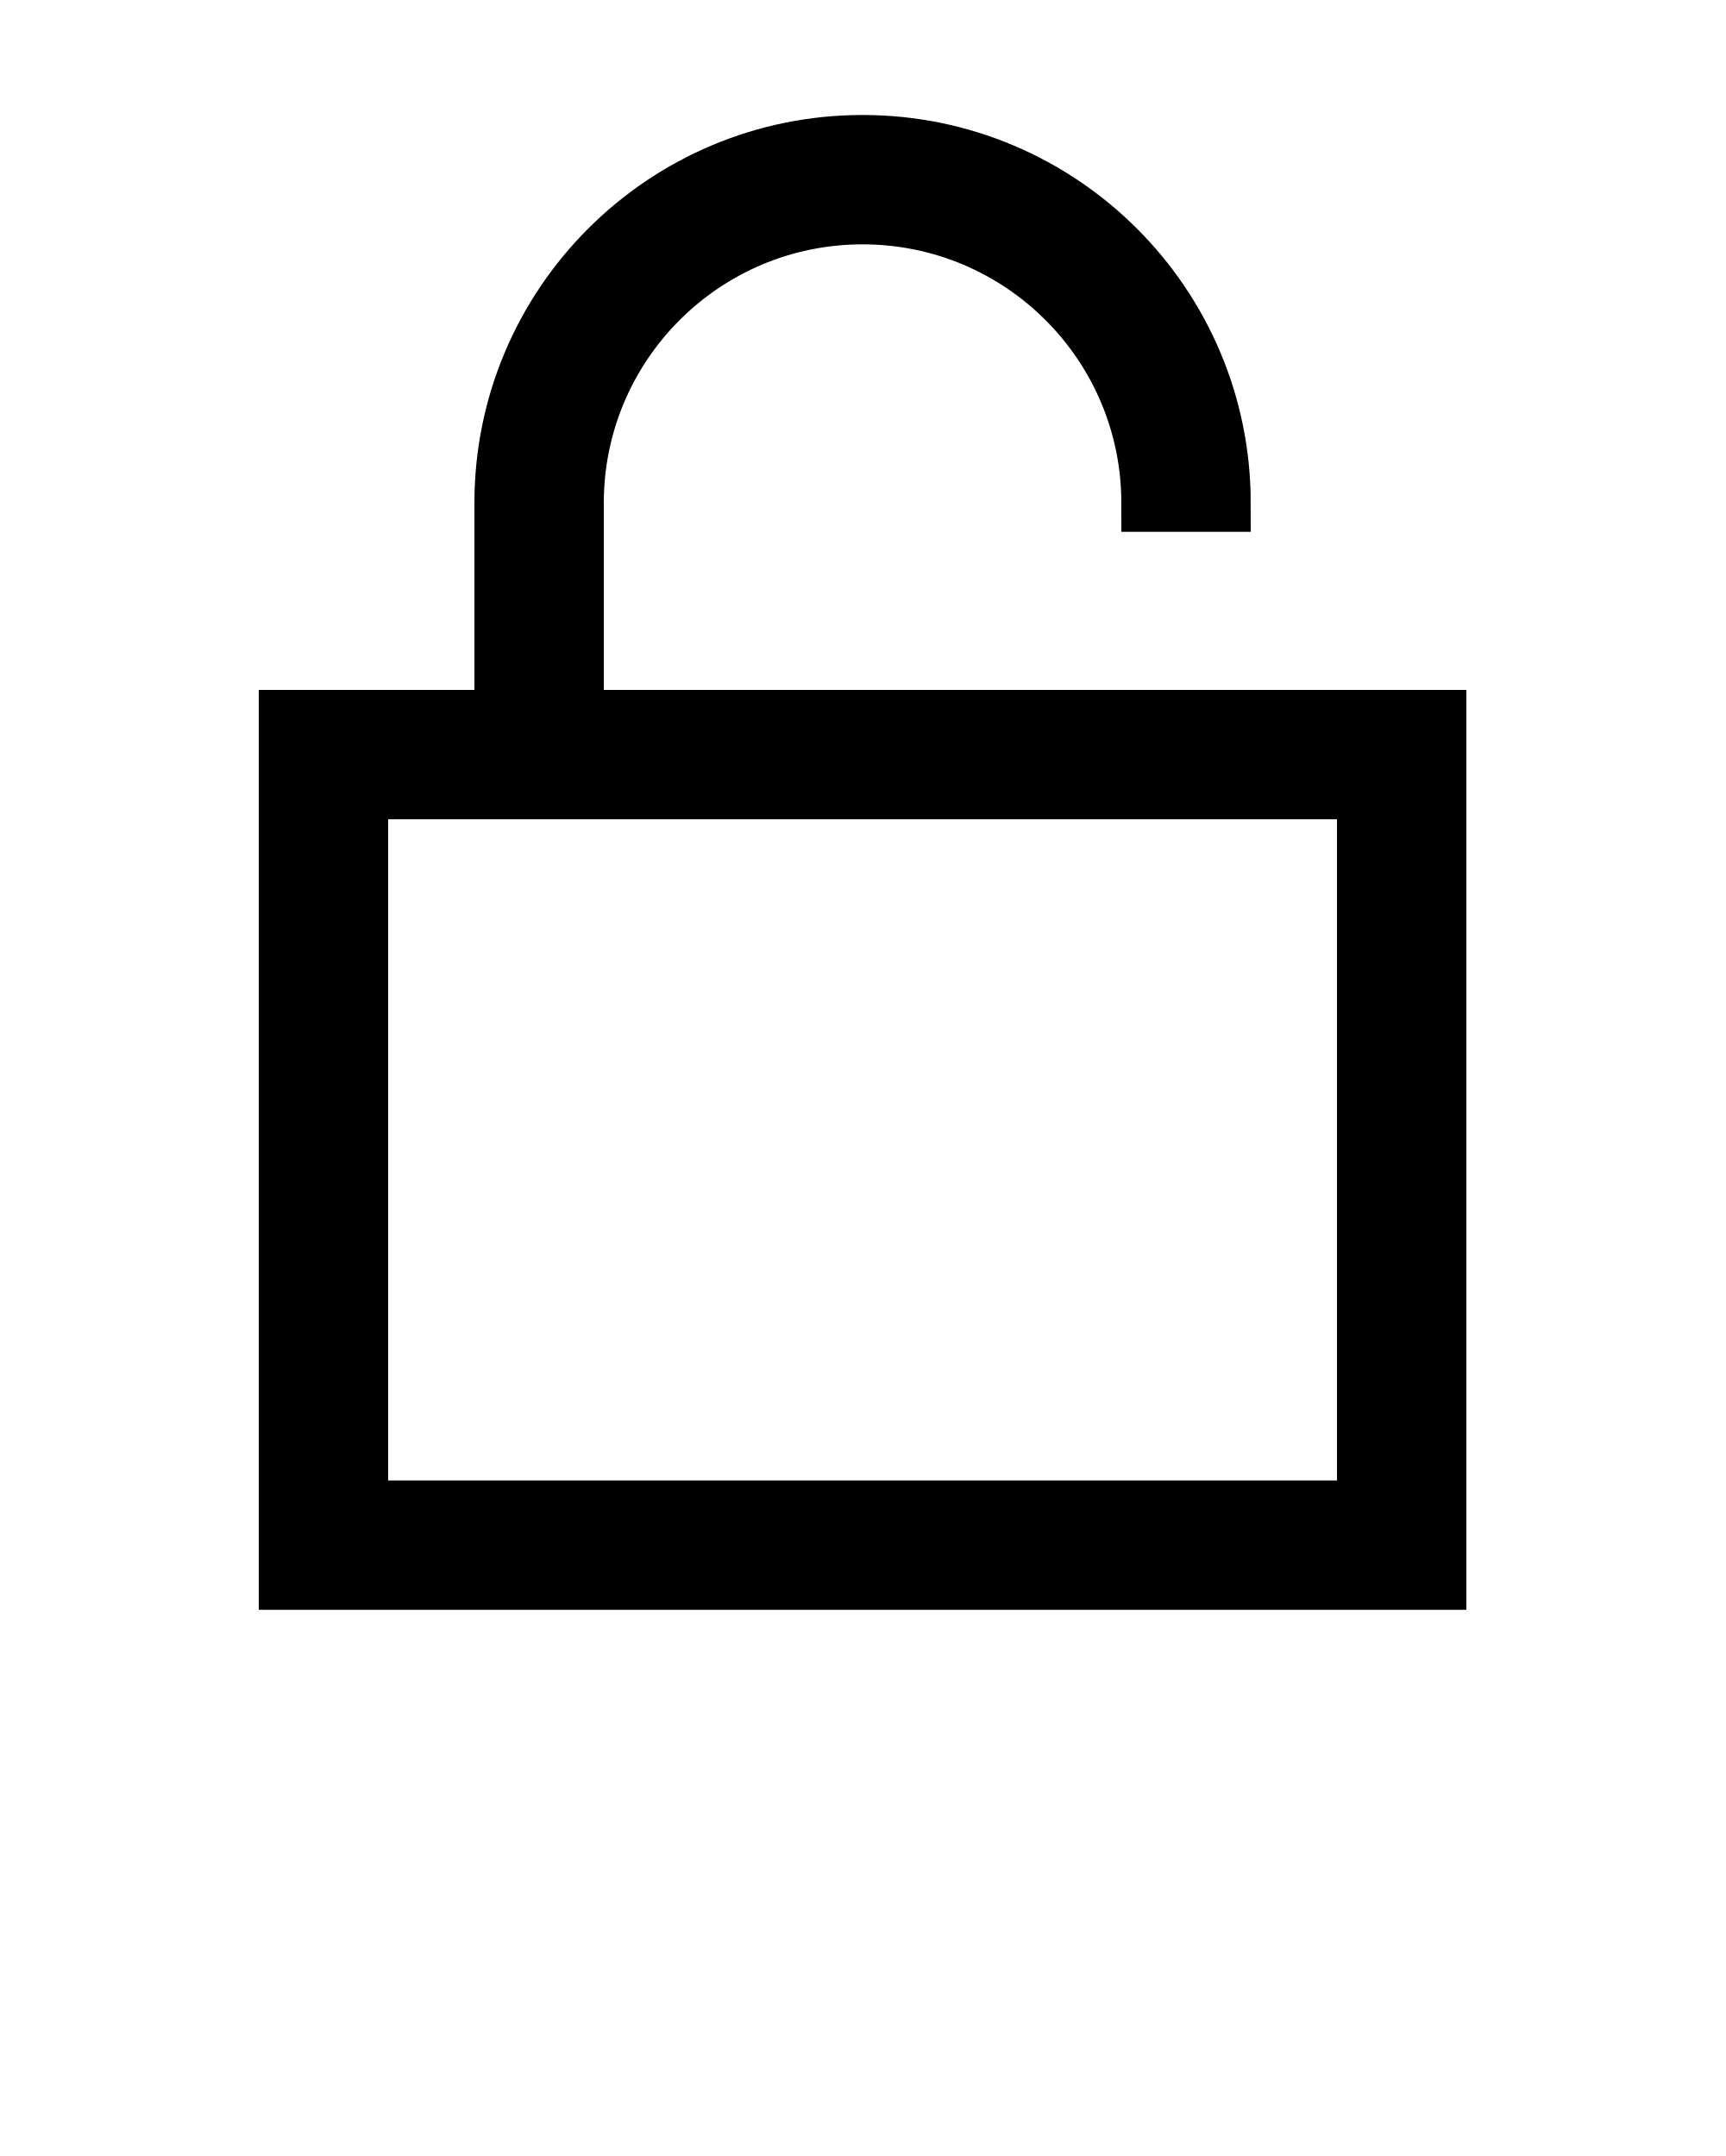
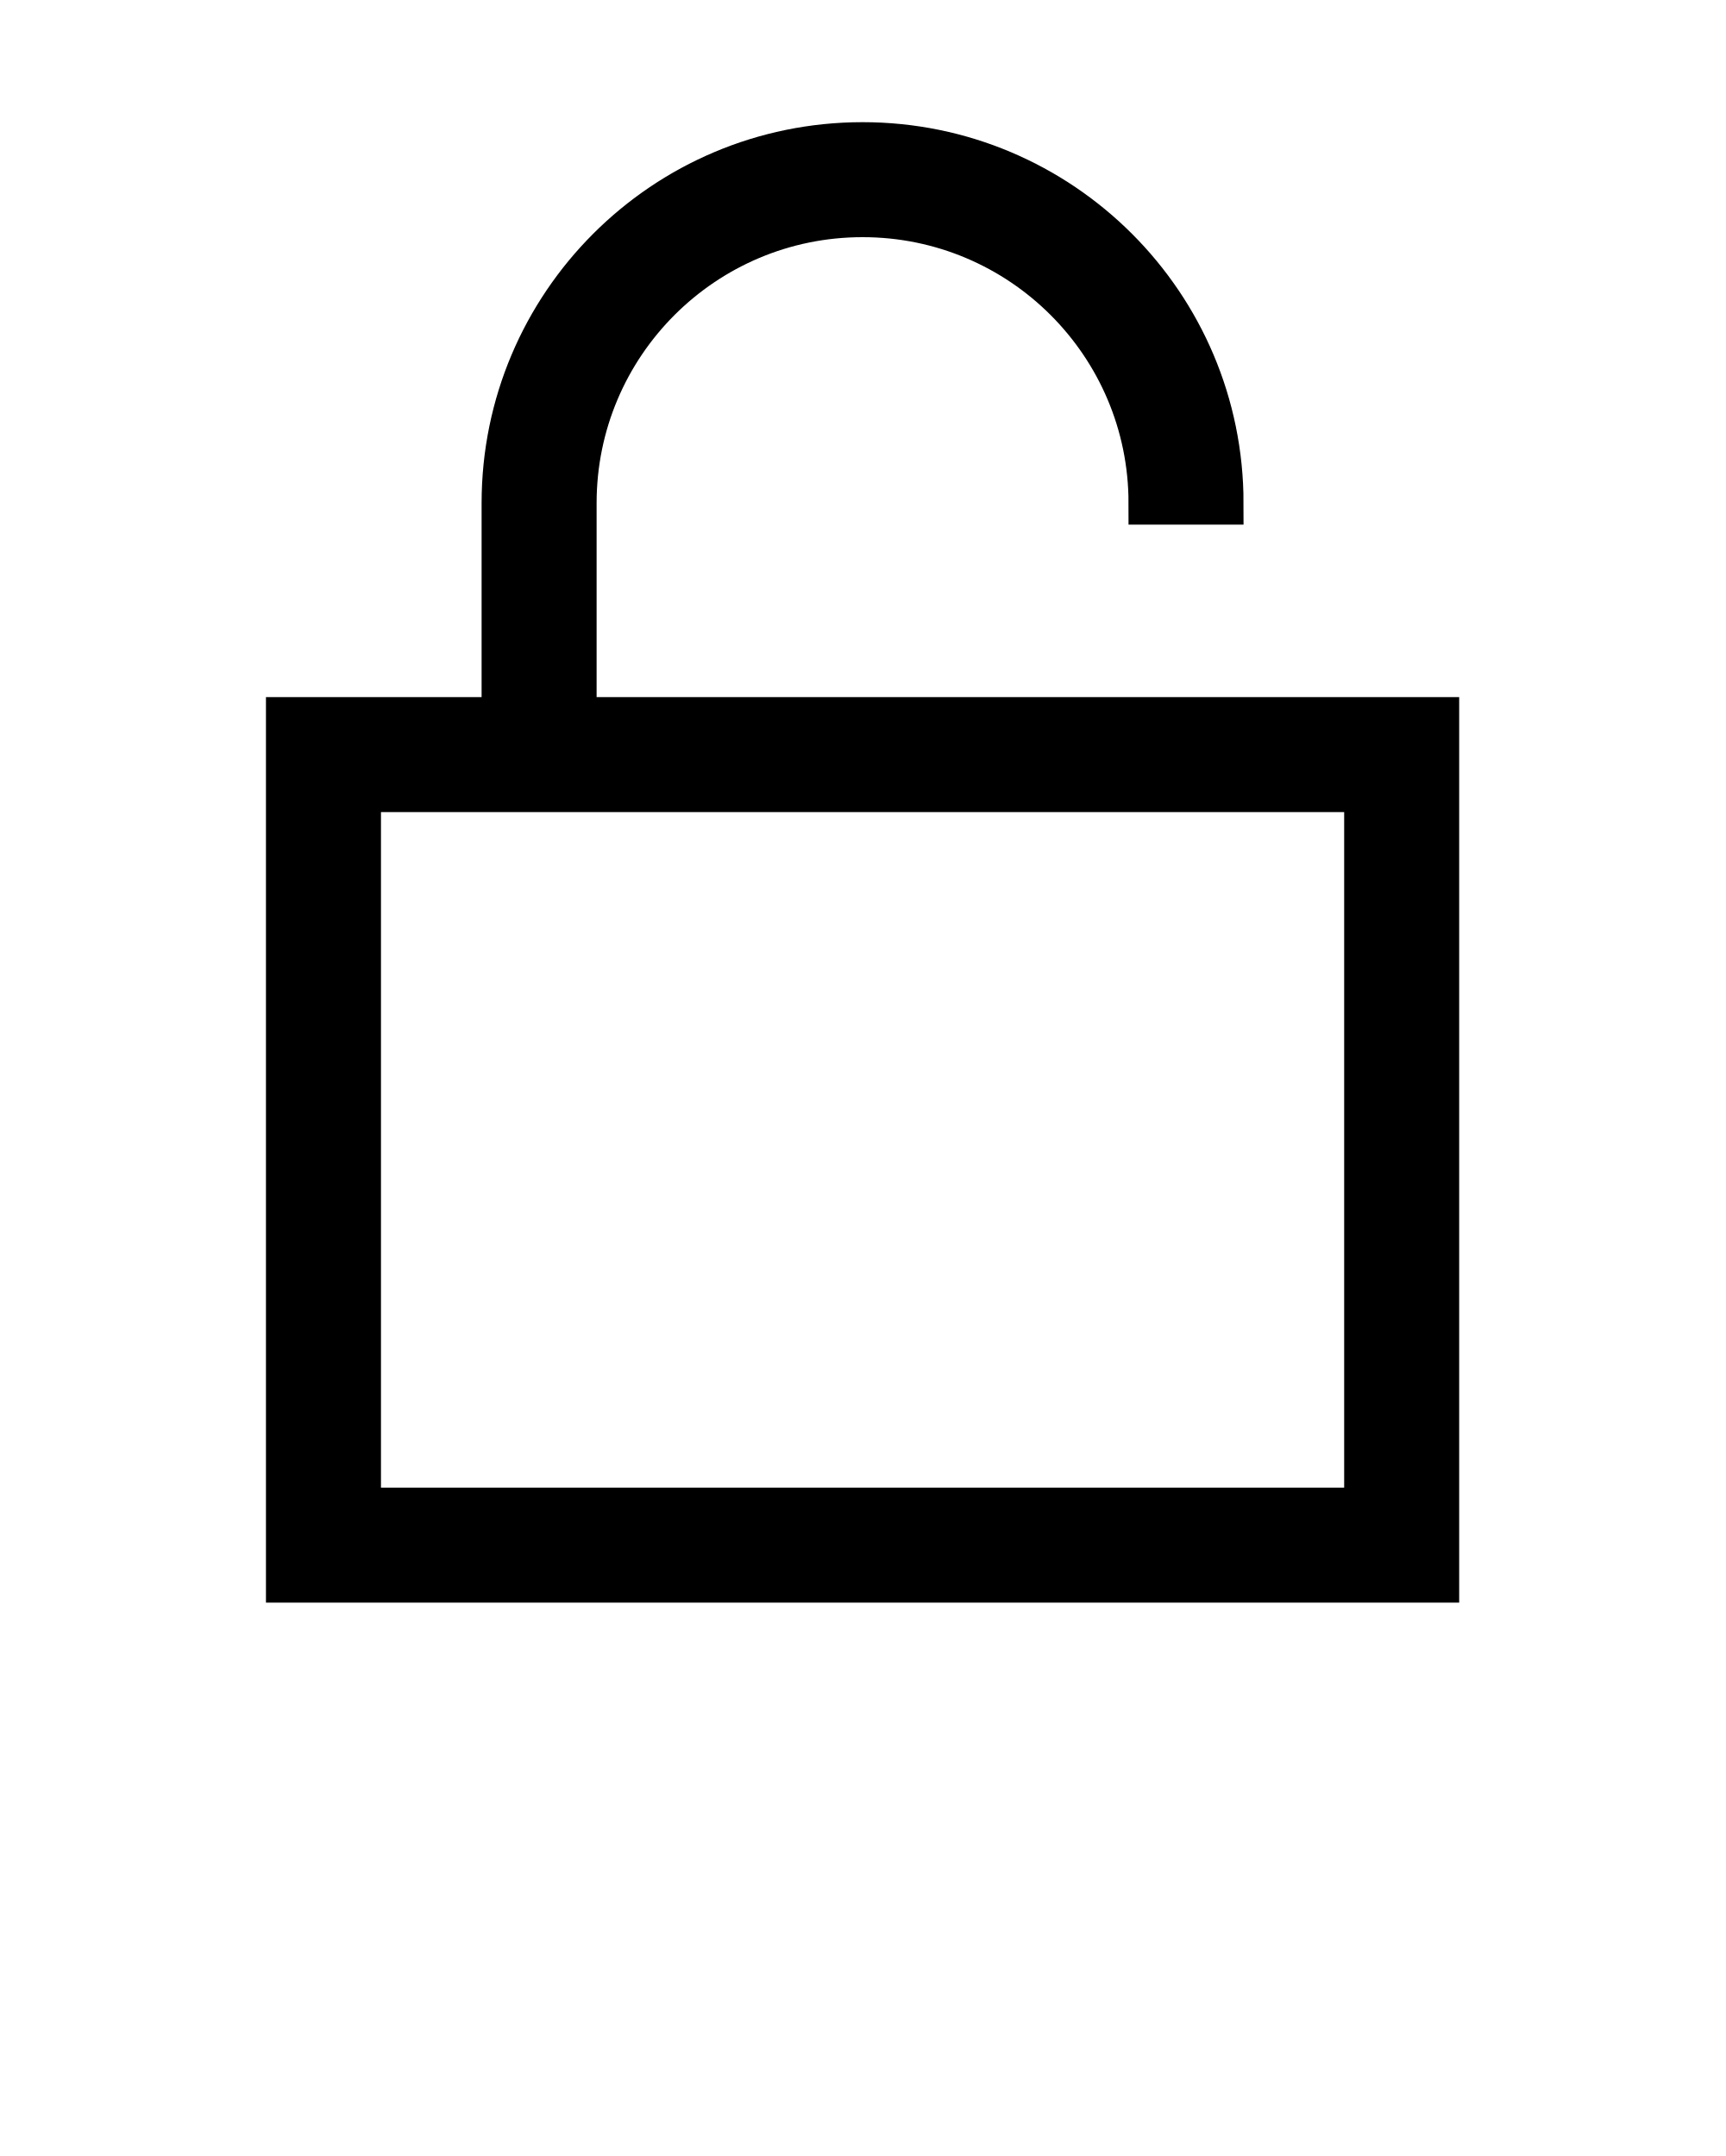
<svg xmlns="http://www.w3.org/2000/svg" viewBox="0 0 24 30" version="1.1" width="30px" x="0px" y="0px">
-   <g stroke="none" stroke-width="1" fill="none" fill-rule="evenodd">
+   <g stroke="none" fill="none" fill-rule="evenodd">
    <g fill-rule="nonzero">
      <rect x="0" y="0" width="24" height="24" />
-       <path stroke="black" stroke-width="0.8px" d="M7,10 L7,7 C7,4.239 9.239,2 12,2 C14.761,2 17,4.239 17,7 L16,7 C16,4.791 14.209,3 12,3 C9.791,3 8,4.791 8,7 L8,10 L20,10 L20,22 L4,22 L4,10 L7,10 Z M7,11 L5,11 L5,21 L19,21 L19,11 L8,11 L7,11 Z" fill="#000000" />
+       <path stroke="black" stroke-width="0.6px" d="M7,10 L7,7 C7,4.239 9.239,2 12,2 C14.761,2 17,4.239 17,7 L16,7 C16,4.791 14.209,3 12,3 C9.791,3 8,4.791 8,7 L8,10 L20,10 L20,22 L4,22 L4,10 L7,10 Z M7,11 L5,11 L5,21 L19,21 L19,11 L8,11 L7,11 Z" fill="#000000" />
    </g>
  </g>
</svg>
